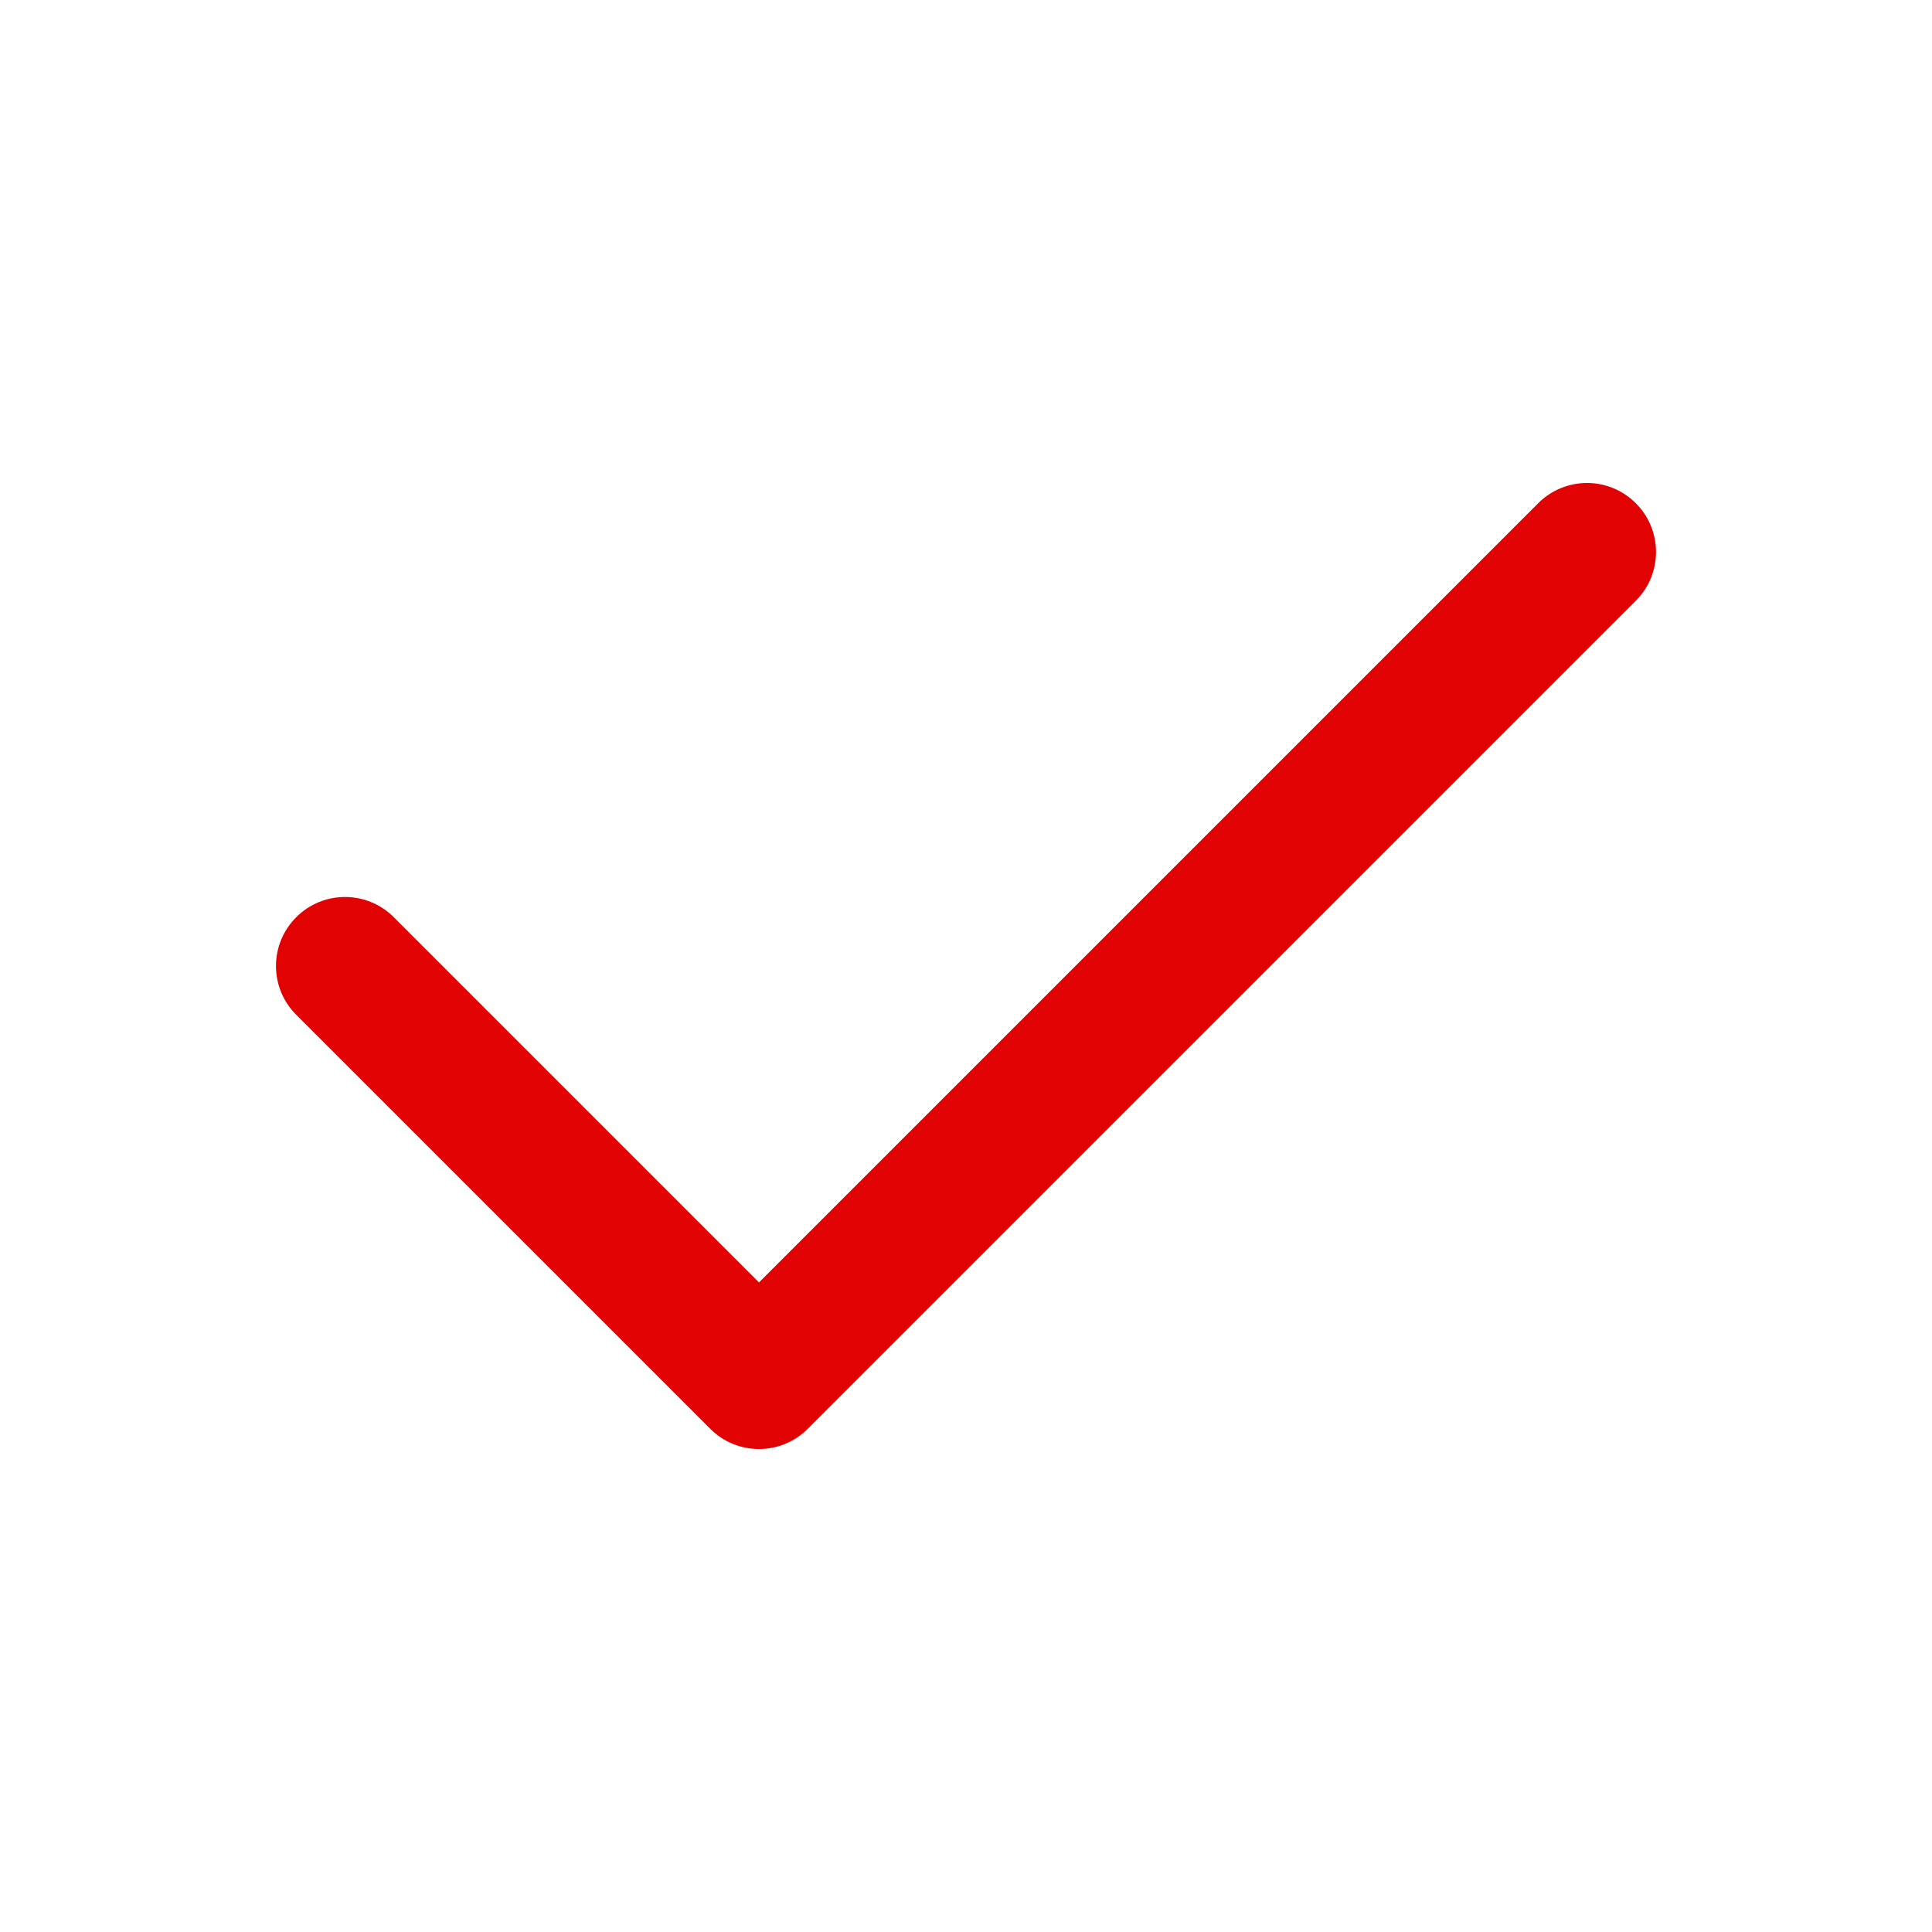
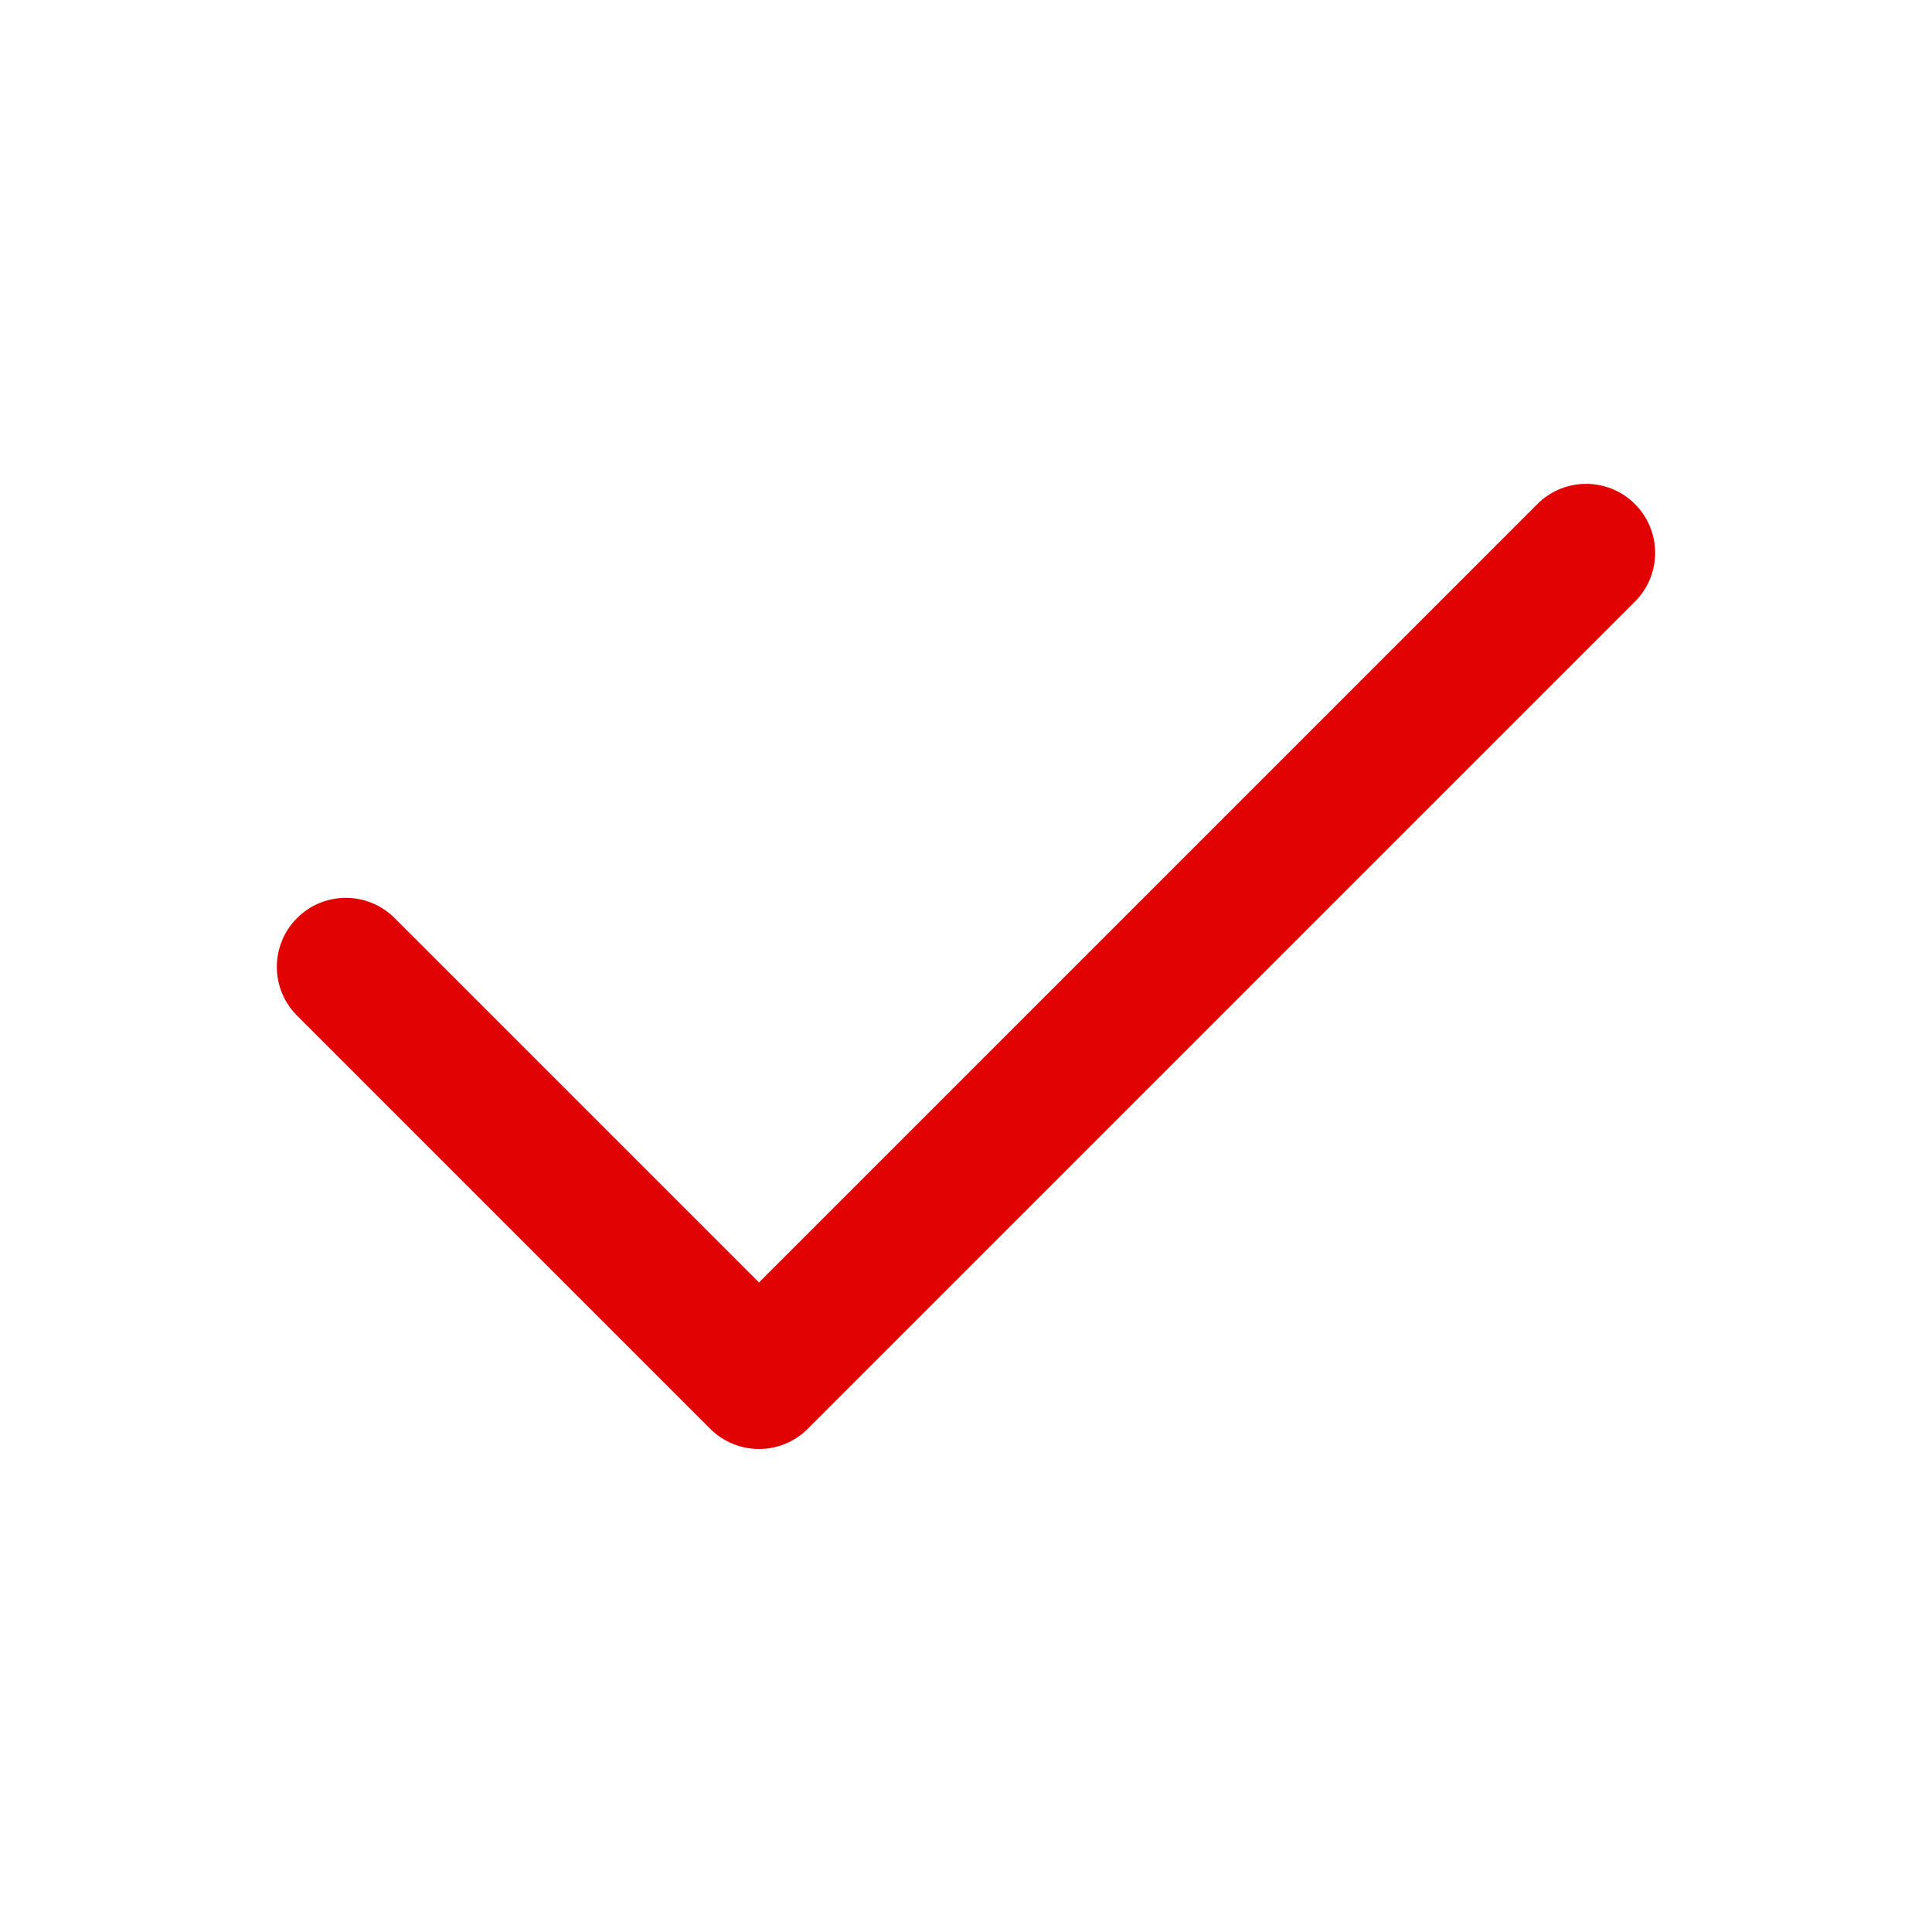
- <svg xmlns="http://www.w3.org/2000/svg" width="28" height="28" viewBox="0 0 28 28" fill="none">
-   <path d="M11 18.586L5.707 13.293C5.317 12.902 4.683 12.902 4.293 13.293C3.902 13.683 3.902 14.317 4.293 14.707L10.293 20.707C10.683 21.098 11.317 21.098 11.707 20.707L23.707 8.707C24.098 8.317 24.098 7.683 23.707 7.293C23.317 6.902 22.683 6.902 22.293 7.293L11 18.586Z" fill="#E10303" />
+ <svg xmlns="http://www.w3.org/2000/svg" width="28" height="28" fill="none">
+   <path d="M11 18.586l-5.293-5.293a1 1 0 00-1.414 1.414l6 6a1 1 0 001.414 0l12-12a1 1 0 00-1.414-1.414L11 18.586z" fill="#E10303" />
</svg>
